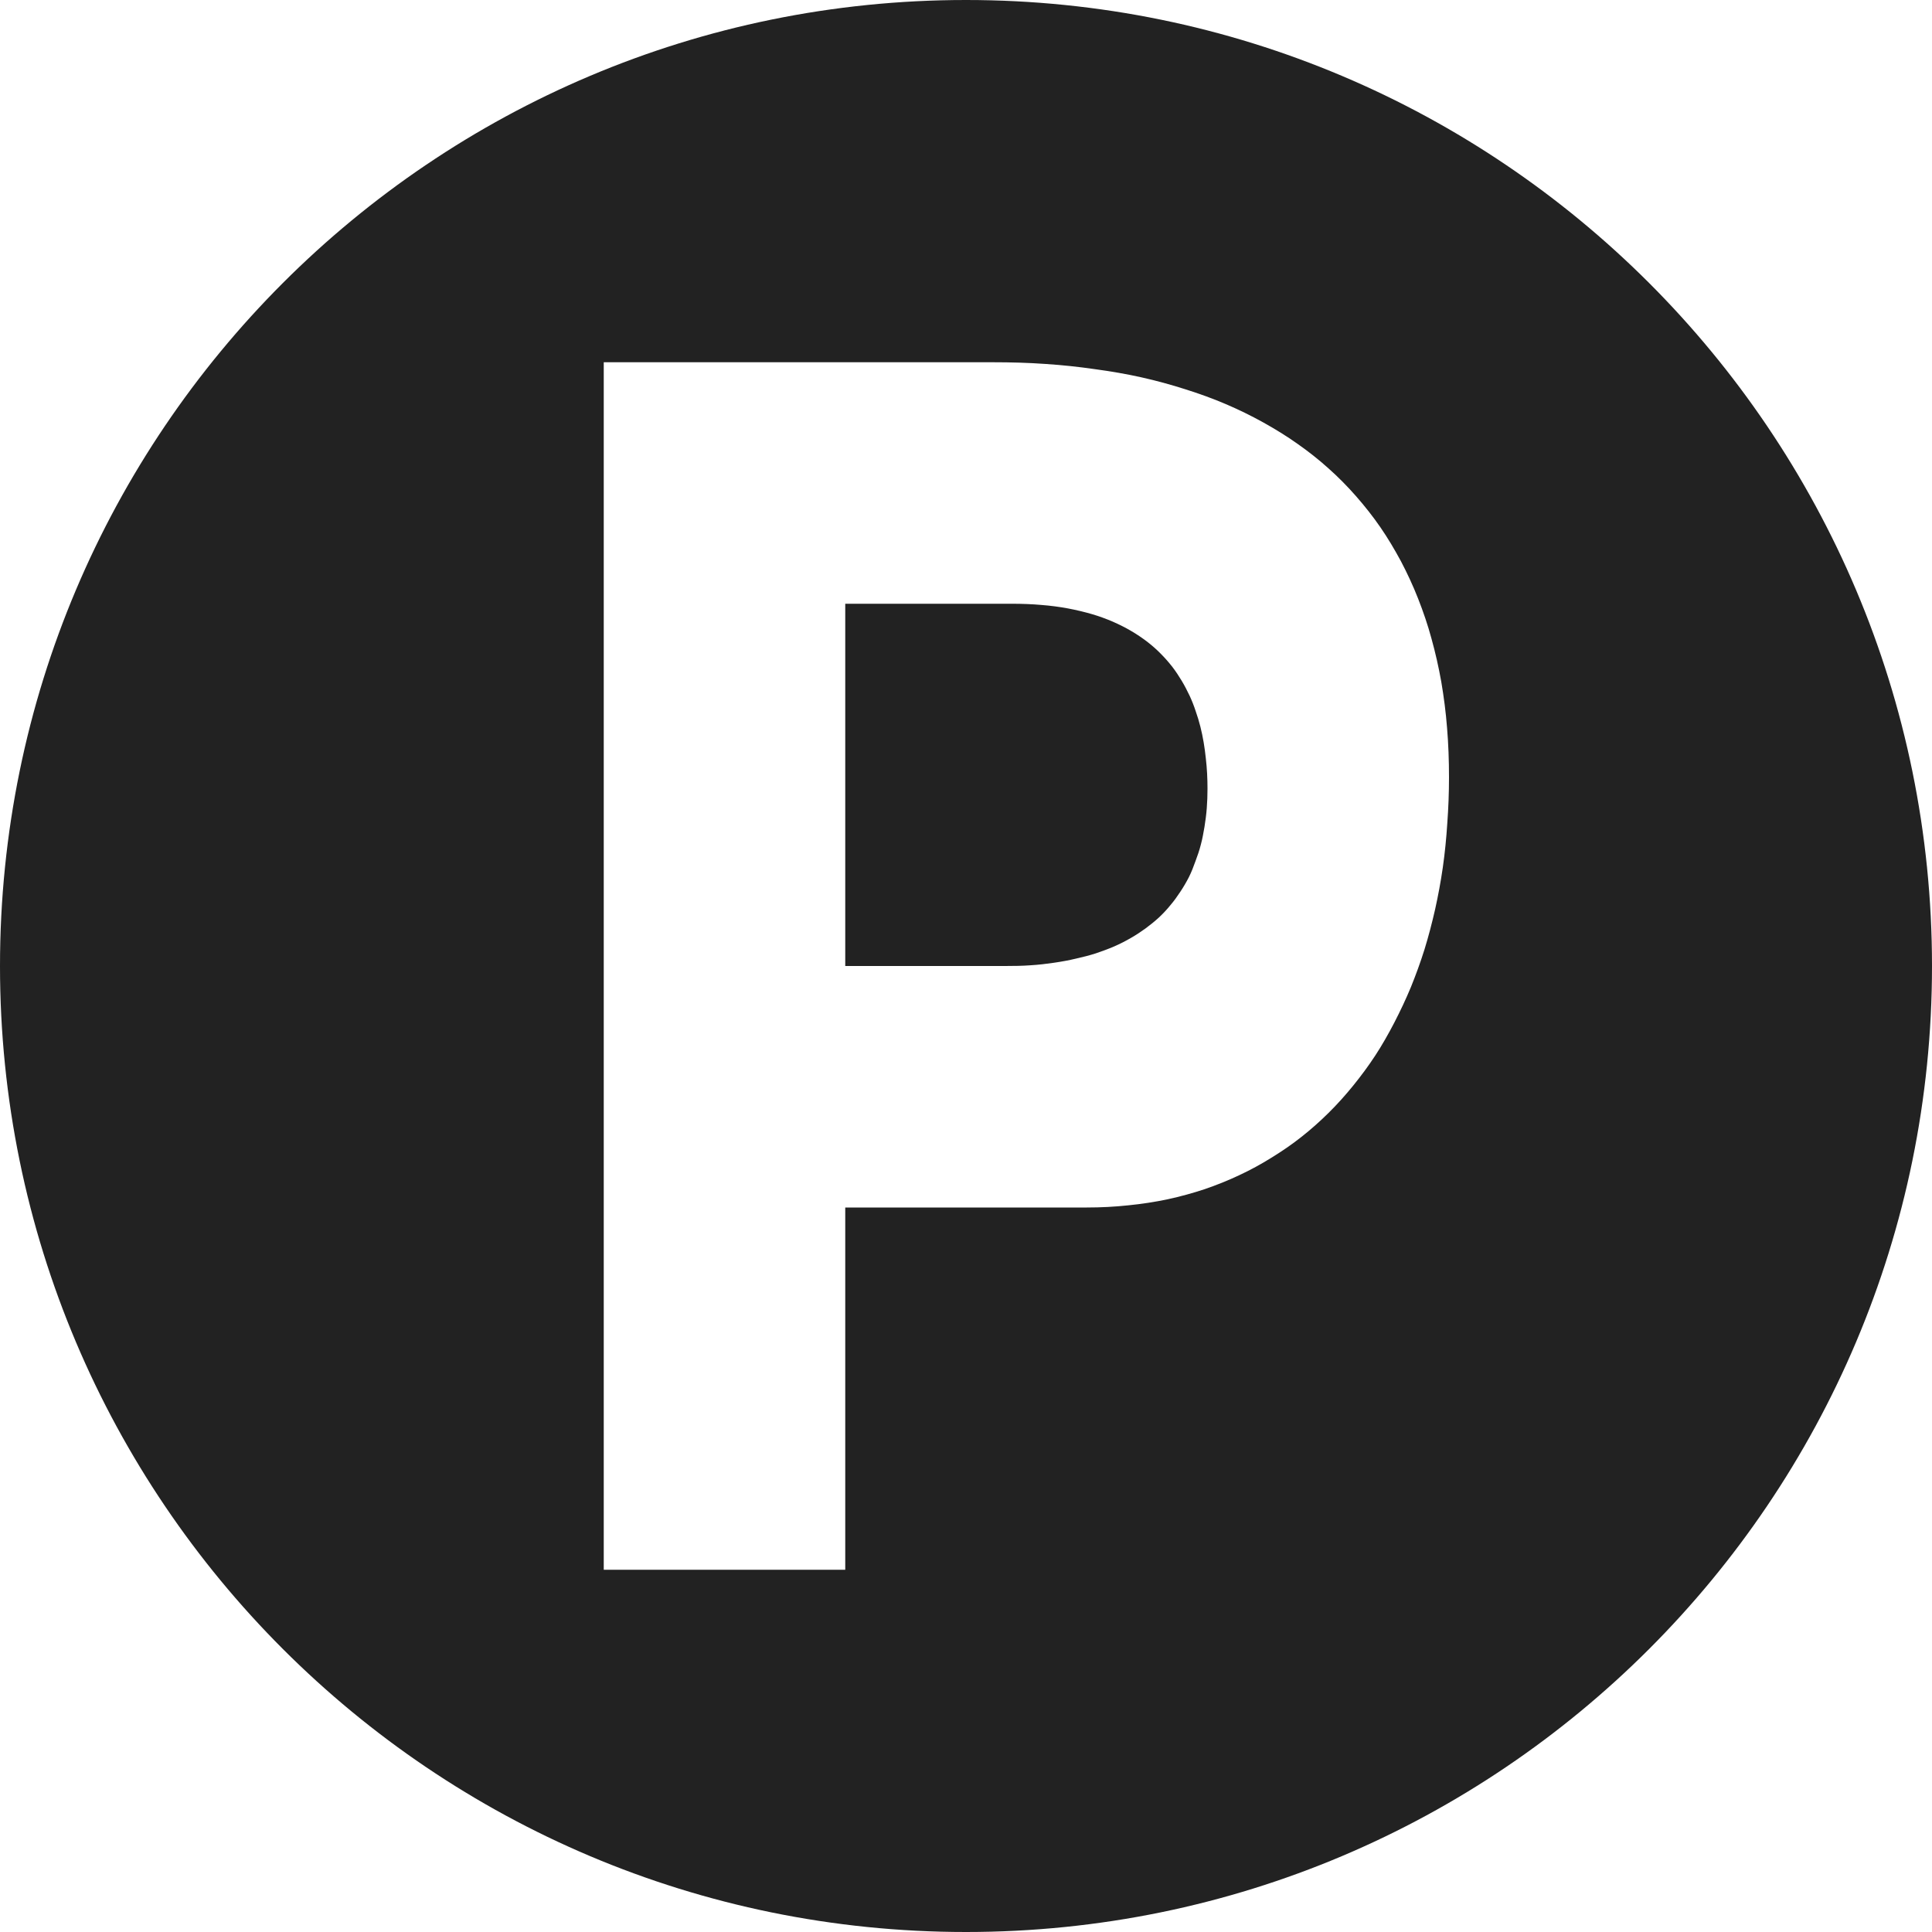
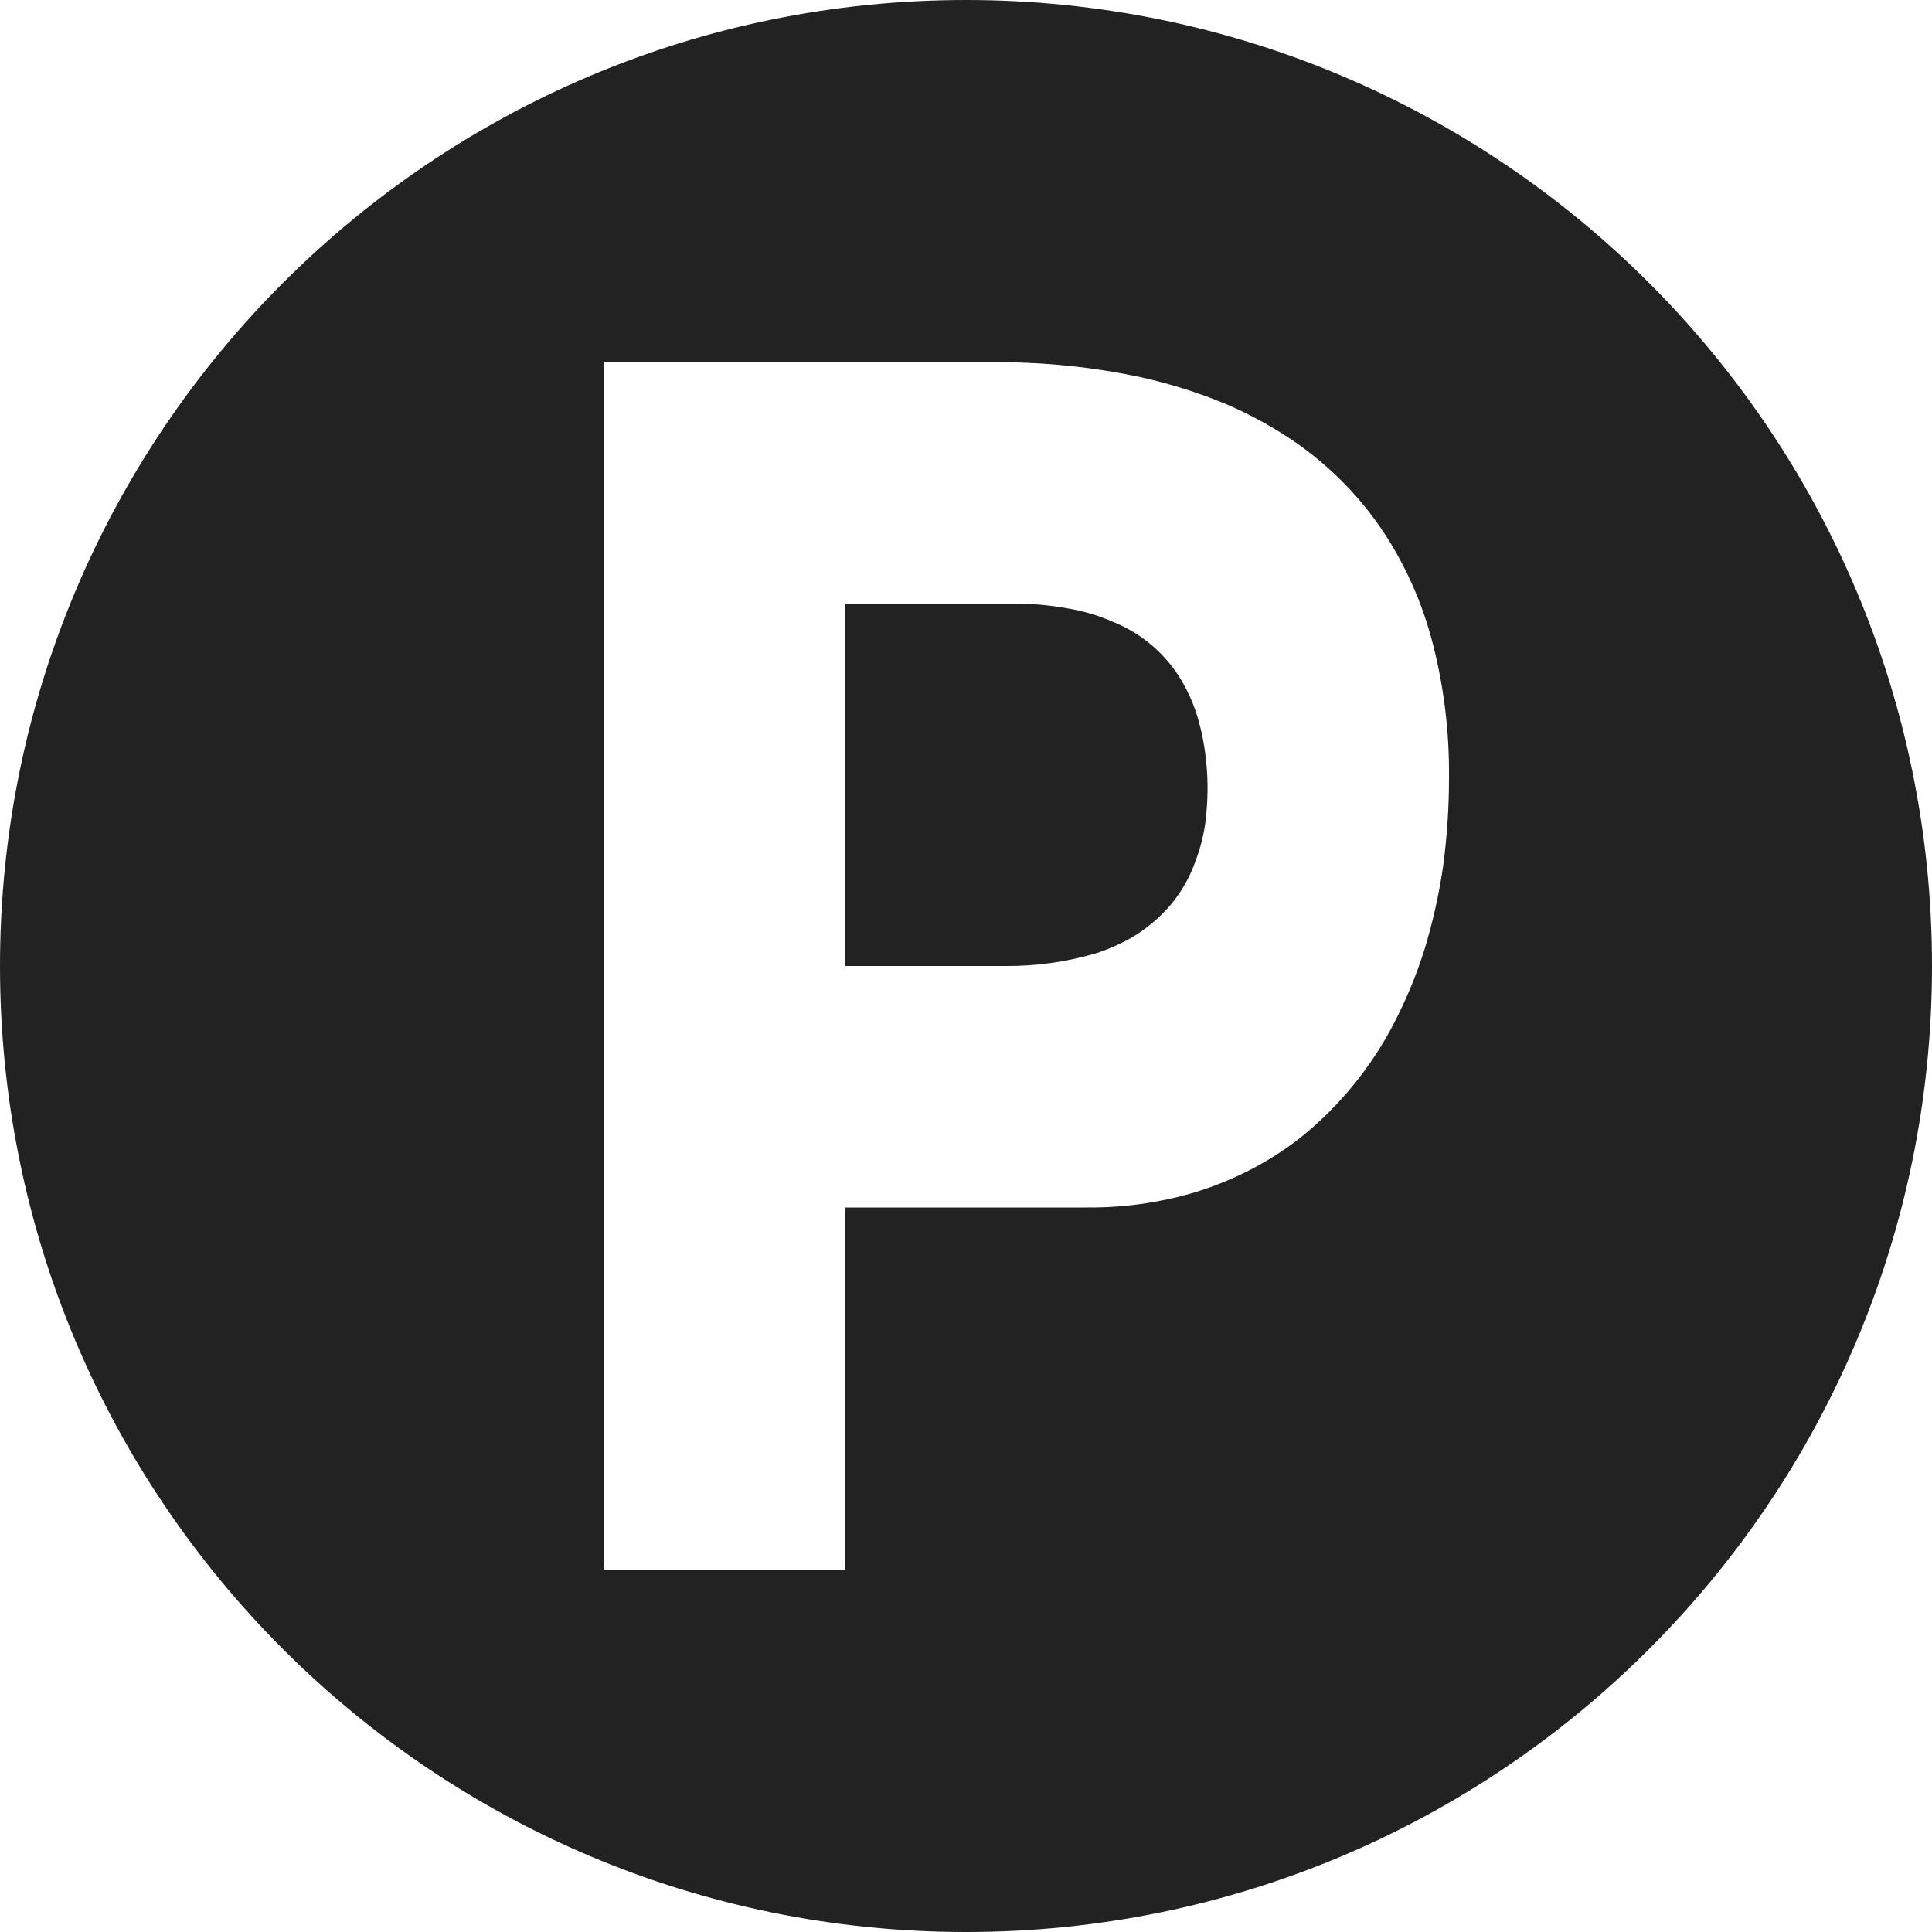
- <svg xmlns="http://www.w3.org/2000/svg" height="16px" viewBox="0 0 16 16" width="16px" version="1.1" id="svg4">
-   <defs id="defs8" />
-   <path id="path391" style="fill:#222222;stroke-width:1" d="M 8 0 A 8 8 0 0 0 0 8 A 8 8 0 0 0 8 16 A 8 8 0 0 0 16 8 A 8 8 0 0 0 8 0 z M 5 3 L 8.223 3 C 8.371 3 8.516 3.004 8.656 3.014 C 8.797 3.023 8.934 3.038 9.066 3.057 C 9.199 3.075 9.328 3.097 9.453 3.125 C 9.578 3.153 9.698 3.186 9.814 3.223 C 9.931 3.26 10.043 3.3 10.15 3.346 C 10.258 3.392 10.362 3.443 10.461 3.498 C 10.56 3.553 10.656 3.612 10.746 3.676 C 10.836 3.739 10.921 3.806 11.002 3.879 C 11.083 3.951 11.159 4.028 11.23 4.109 C 11.302 4.191 11.37 4.277 11.432 4.367 C 11.494 4.457 11.549 4.55 11.602 4.648 C 11.654 4.747 11.702 4.85 11.744 4.957 C 11.786 5.064 11.824 5.174 11.855 5.289 C 11.887 5.404 11.914 5.523 11.936 5.646 C 11.957 5.77 11.974 5.898 11.984 6.029 C 11.995 6.161 12 6.298 12 6.438 C 12 6.566 11.995 6.692 11.986 6.816 C 11.978 6.941 11.966 7.063 11.949 7.182 C 11.932 7.301 11.91 7.418 11.885 7.531 C 11.859 7.645 11.83 7.756 11.797 7.863 C 11.763 7.971 11.725 8.075 11.684 8.176 C 11.642 8.277 11.596 8.374 11.547 8.469 C 11.498 8.563 11.446 8.655 11.389 8.742 C 11.332 8.829 11.271 8.911 11.207 8.99 C 11.143 9.069 11.074 9.146 11.002 9.217 C 10.93 9.288 10.856 9.354 10.777 9.416 C 10.699 9.478 10.615 9.535 10.529 9.588 C 10.444 9.641 10.356 9.689 10.264 9.732 C 10.171 9.776 10.076 9.814 9.977 9.848 C 9.878 9.881 9.775 9.909 9.67 9.932 C 9.565 9.954 9.455 9.971 9.344 9.982 C 9.232 9.994 9.118 10 9 10 L 7 10 L 7 13 L 5 13 L 5 3 z M 7 5 L 7 8 L 8.324 8 C 8.397 8 8.468 7.999 8.535 7.994 C 8.603 7.99 8.666 7.982 8.729 7.973 C 8.791 7.964 8.852 7.953 8.91 7.939 C 8.968 7.926 9.023 7.912 9.076 7.895 C 9.129 7.877 9.178 7.859 9.227 7.838 C 9.275 7.817 9.322 7.793 9.365 7.768 C 9.409 7.743 9.449 7.716 9.488 7.688 C 9.527 7.659 9.563 7.63 9.598 7.598 C 9.632 7.566 9.664 7.532 9.693 7.496 C 9.723 7.461 9.75 7.423 9.775 7.385 C 9.801 7.346 9.825 7.305 9.846 7.264 C 9.867 7.222 9.884 7.178 9.9 7.133 C 9.917 7.088 9.933 7.042 9.945 6.994 C 9.958 6.947 9.966 6.898 9.975 6.848 C 9.983 6.797 9.99 6.746 9.994 6.693 C 9.998 6.641 10 6.586 10 6.531 C 10 6.45 9.996 6.365 9.986 6.279 C 9.977 6.193 9.963 6.105 9.941 6.018 C 9.93 5.974 9.917 5.932 9.902 5.889 C 9.888 5.846 9.871 5.803 9.852 5.762 C 9.832 5.72 9.811 5.679 9.787 5.639 C 9.763 5.599 9.738 5.561 9.709 5.523 C 9.68 5.486 9.648 5.449 9.613 5.414 C 9.579 5.379 9.541 5.346 9.5 5.314 C 9.459 5.283 9.414 5.252 9.367 5.225 C 9.32 5.197 9.269 5.172 9.215 5.148 C 9.161 5.125 9.105 5.104 9.043 5.086 C 8.981 5.068 8.915 5.052 8.846 5.039 C 8.776 5.026 8.703 5.016 8.625 5.01 C 8.547 5.003 8.465 5 8.379 5 L 7 5 z " />
+ <svg xmlns="http://www.w3.org/2000/svg" width="16" height="16">
+   <path d="M8 0a8 8 0 0 0-8 8 8 8 0 0 0 8 8 8 8 0 0 0 8-8 8 8 0 0 0-8-8zM5 3h3.223a5.656 5.656 0 0 1 1.23.125 4.265 4.265 0 0 1 .697.22 3.36 3.36 0 0 1 .596.33 2.83 2.83 0 0 1 .484.434 2.773 2.773 0 0 1 .372.54 3.05 3.05 0 0 1 .253.64A4.282 4.282 0 0 1 12 6.437a5.446 5.446 0 0 1-.05.745 4.602 4.602 0 0 1-.153.681 3.812 3.812 0 0 1-.25.606 2.97 2.97 0 0 1-.77.947 2.64 2.64 0 0 1-.513.316 2.694 2.694 0 0 1-.594.2A3.059 3.059 0 0 1 9 10H7v3H5V3zm2 2v3h1.324a2.583 2.583 0 0 0 .752-.105 1.605 1.605 0 0 0 .29-.127 1.286 1.286 0 0 0 .327-.272 1.162 1.162 0 0 0 .207-.363 1.444 1.444 0 0 0 .094-.44 2.117 2.117 0 0 0-.008-.414 1.892 1.892 0 0 0-.084-.39 1.41 1.41 0 0 0-.115-.25 1.164 1.164 0 0 0-.572-.49 1.546 1.546 0 0 0-.37-.11A2.322 2.322 0 0 0 8.38 5H7z" style="fill:#222;stroke-width:1" />
</svg>
